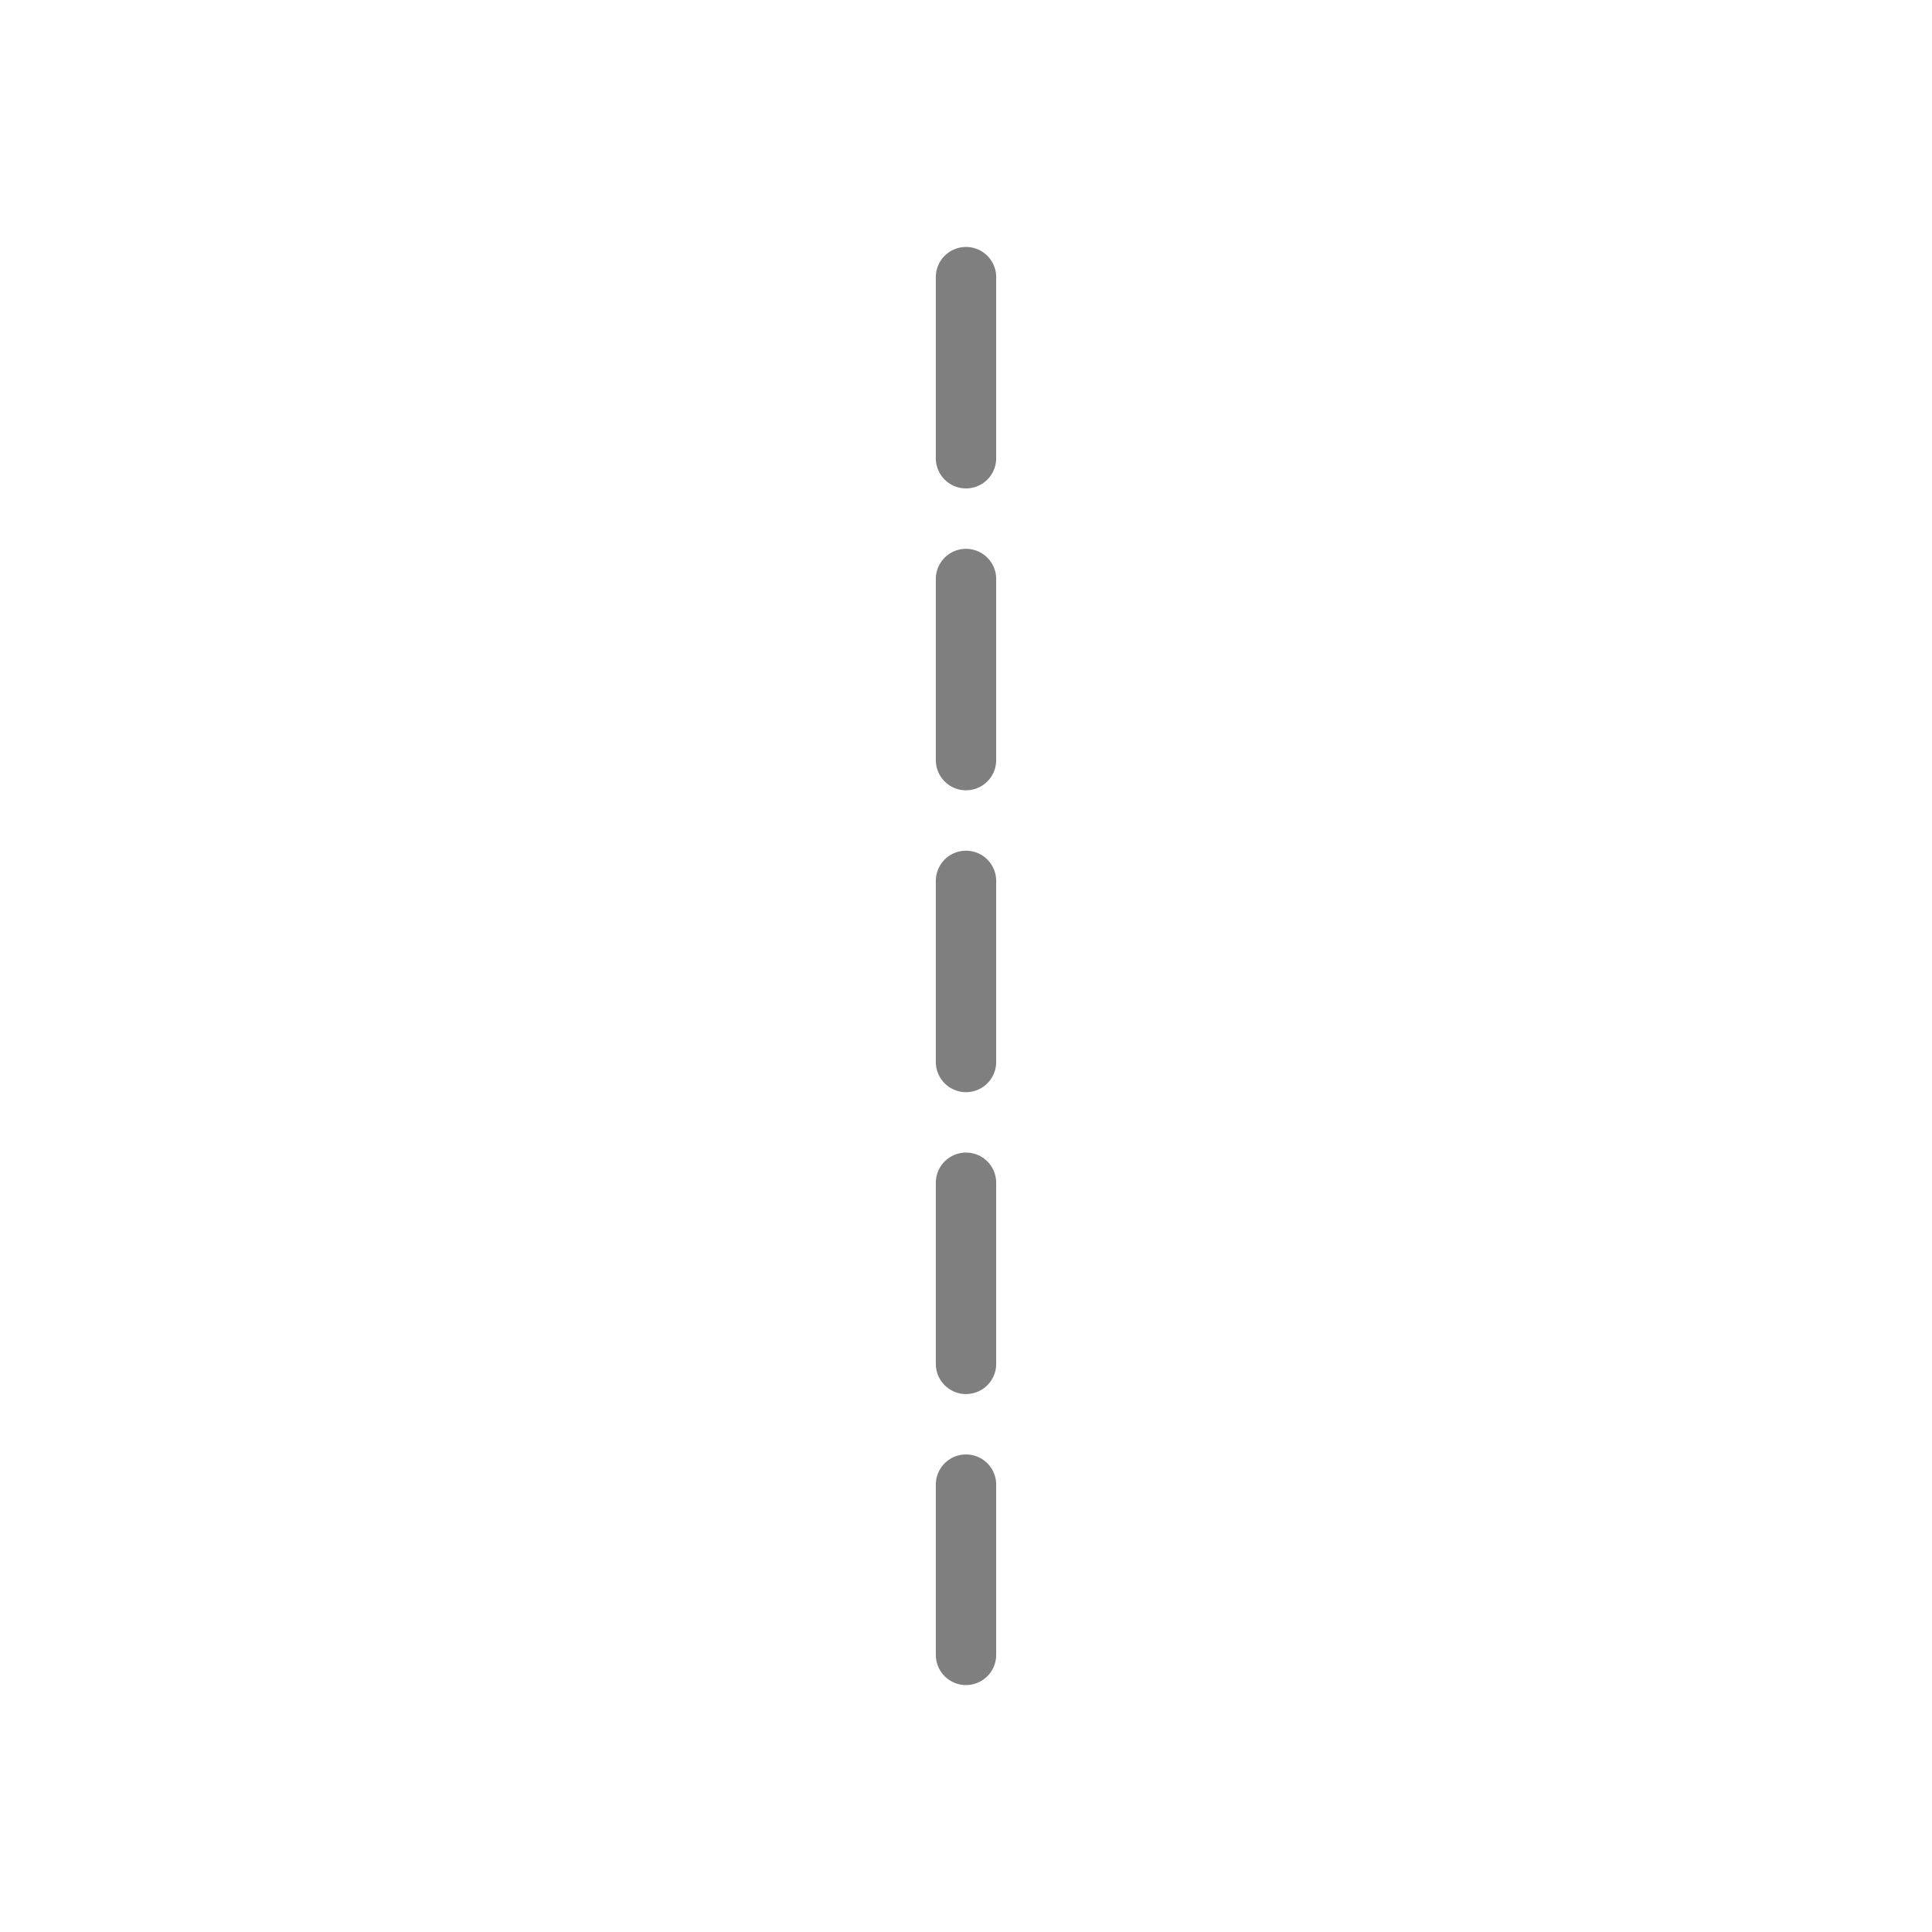
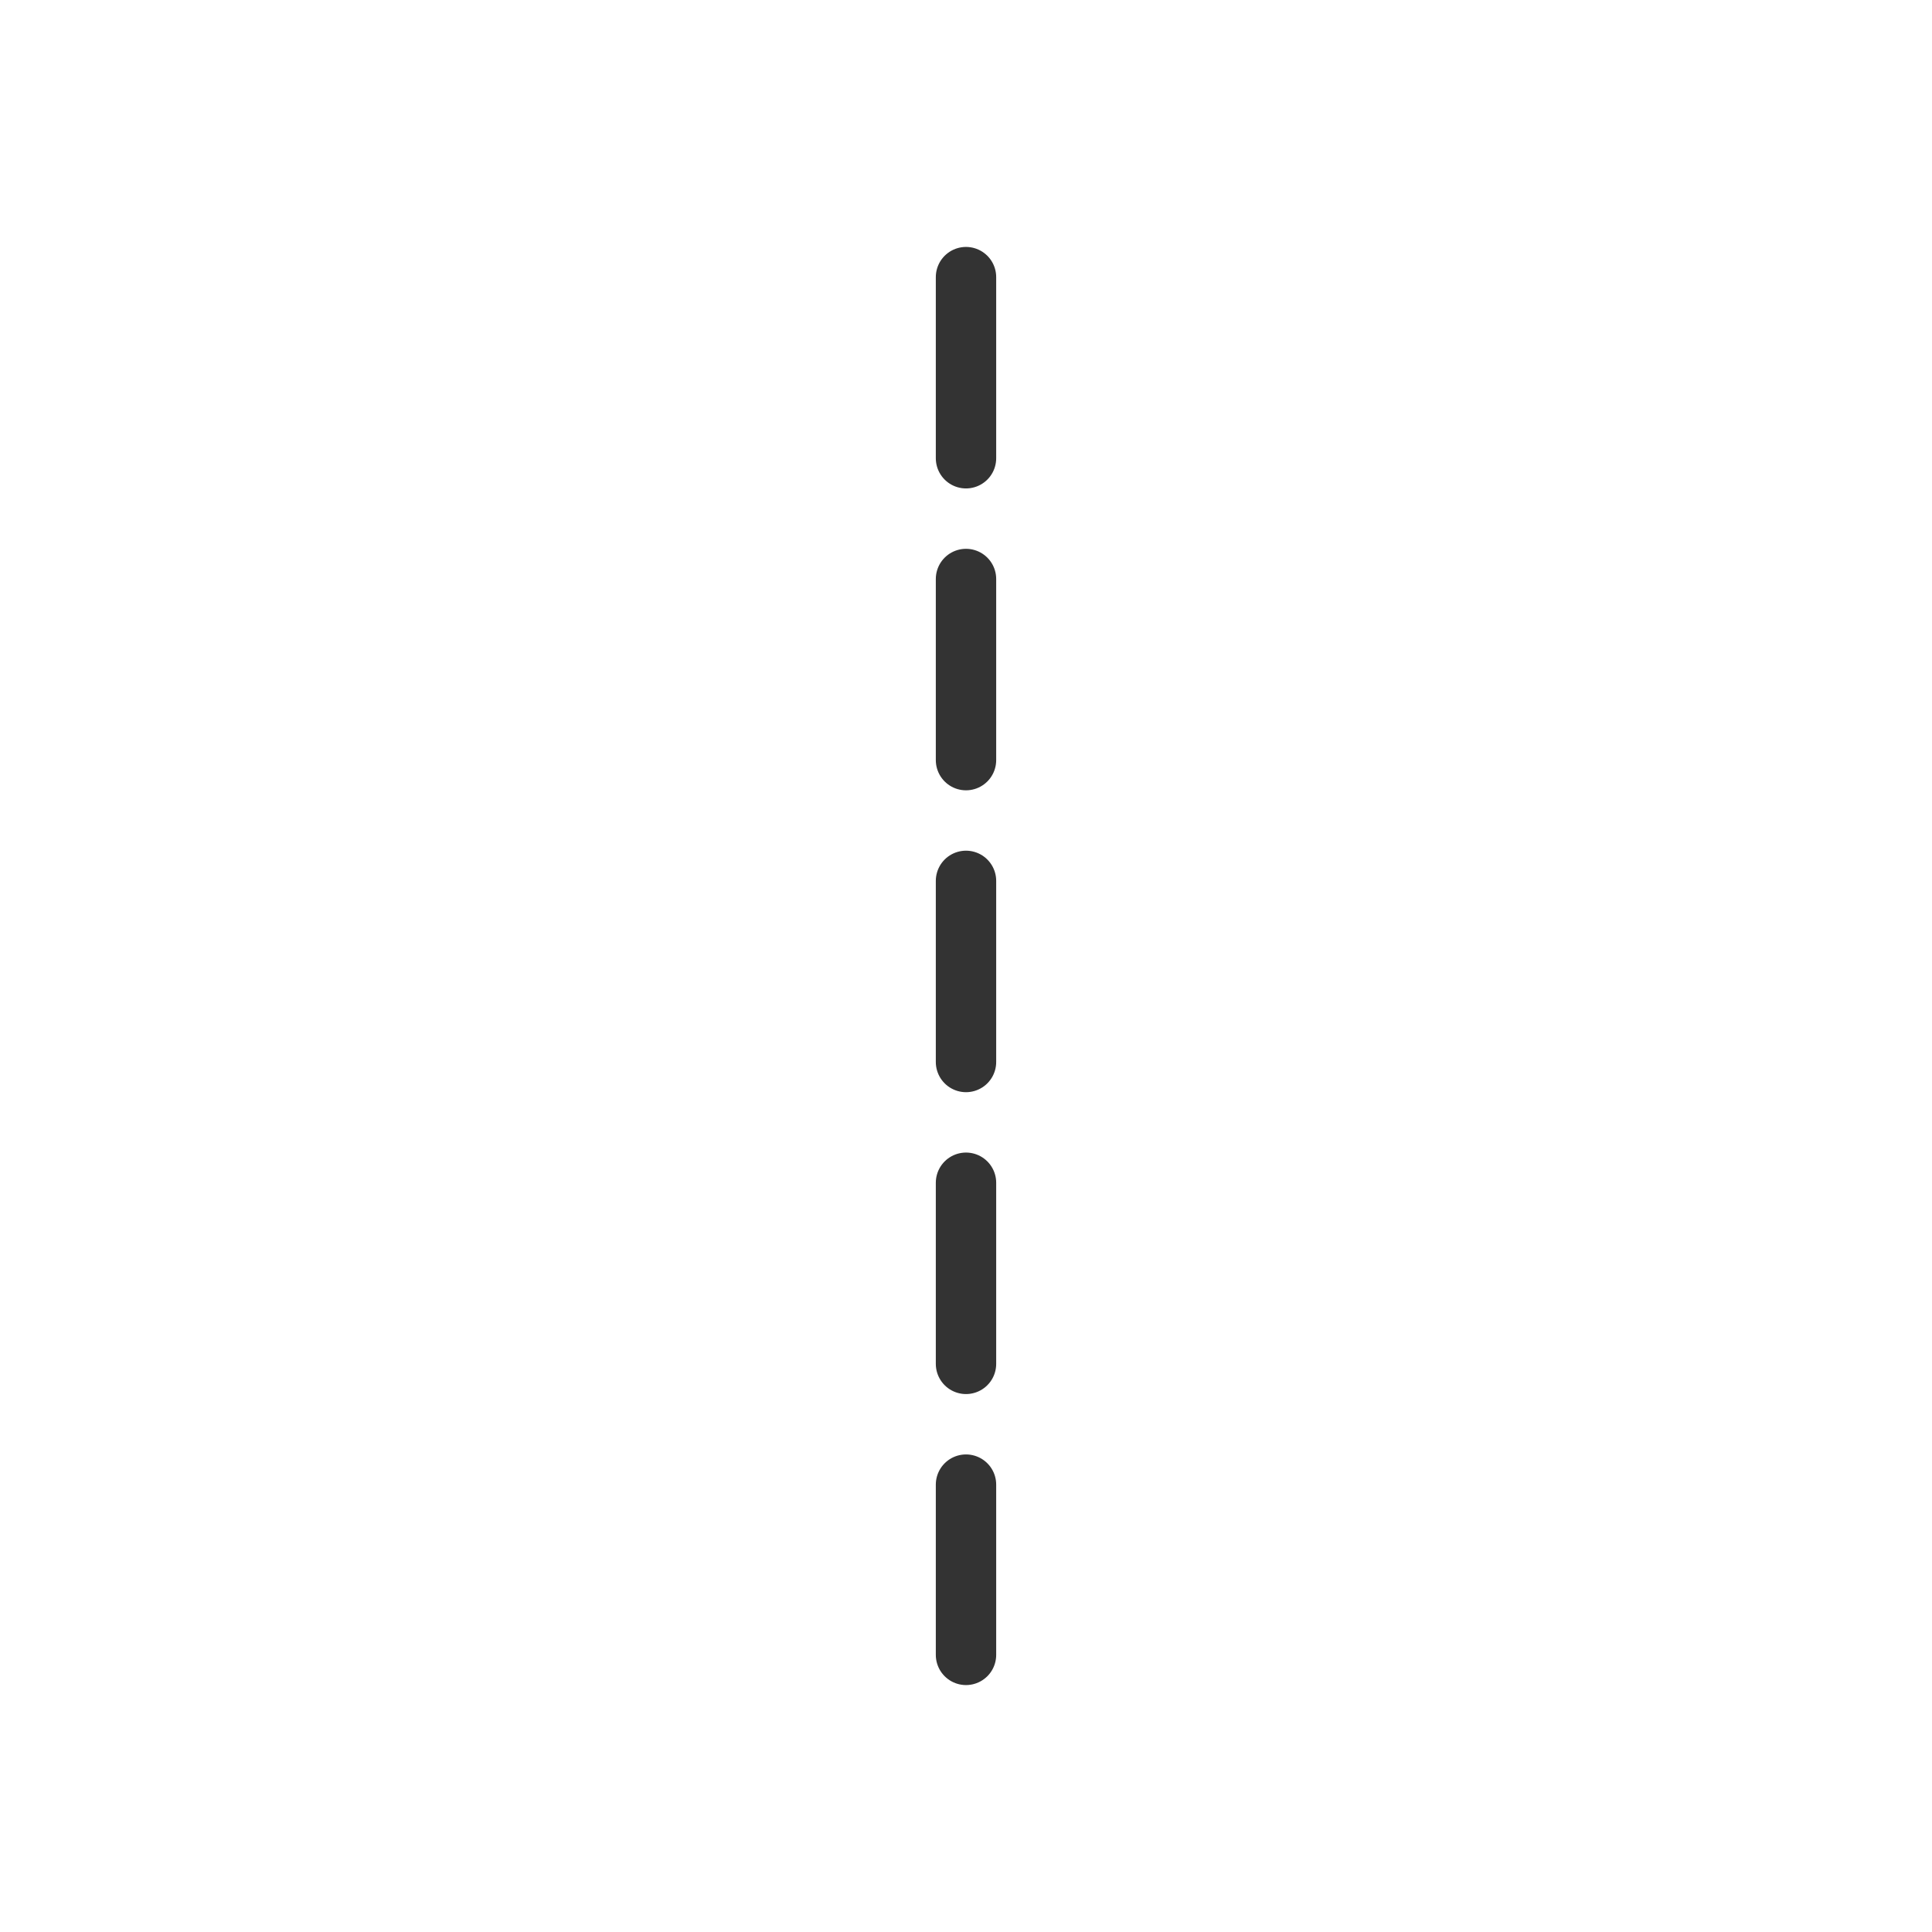
<svg xmlns="http://www.w3.org/2000/svg" viewBox="0 0 32 32">
-   <line x1="16" y1="4.59" x2="16" y2="27.41" style="fill:none;stroke:#000;stroke-linecap:round;stroke-miterlimit:10;stroke-dasharray:3,2;opacity:0.5" />
+   <line x1="16" y1="4.59" x2="16" y2="27.41" style="fill:none;stroke:#000;stroke-linecap:round;stroke-miterlimit:10;stroke-dasharray:3,2;opacity:0.8" />
</svg>
